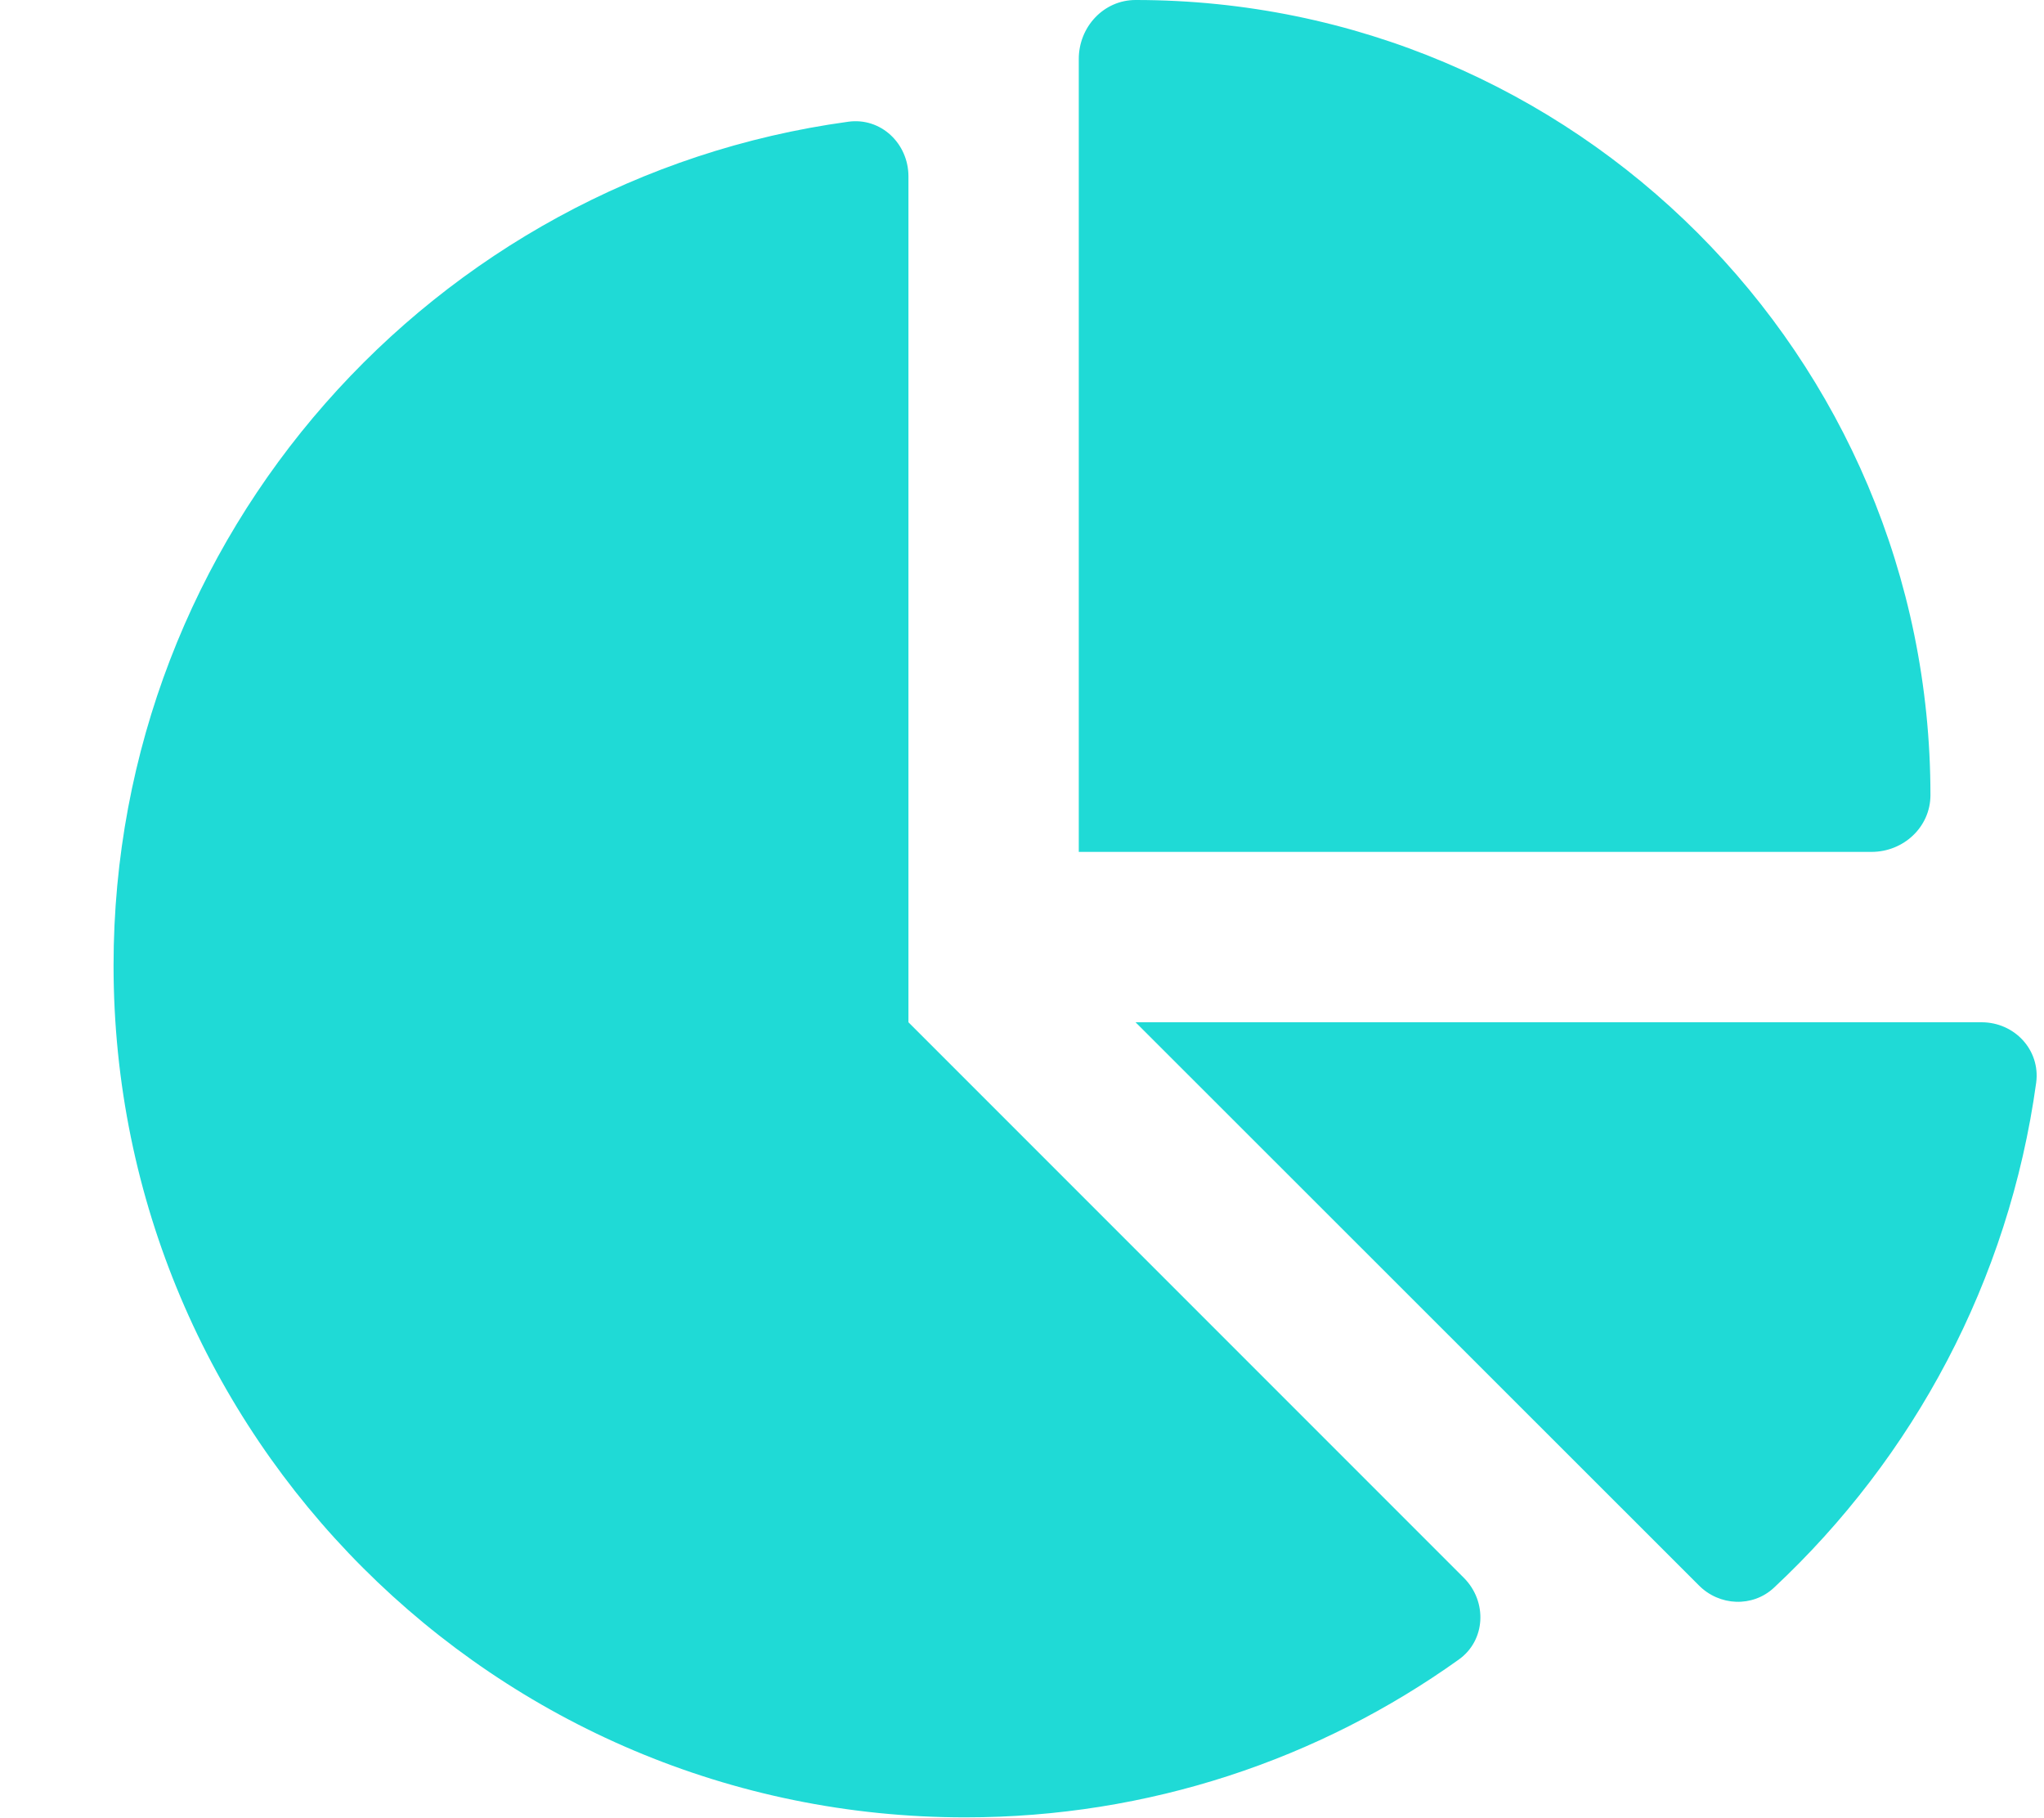
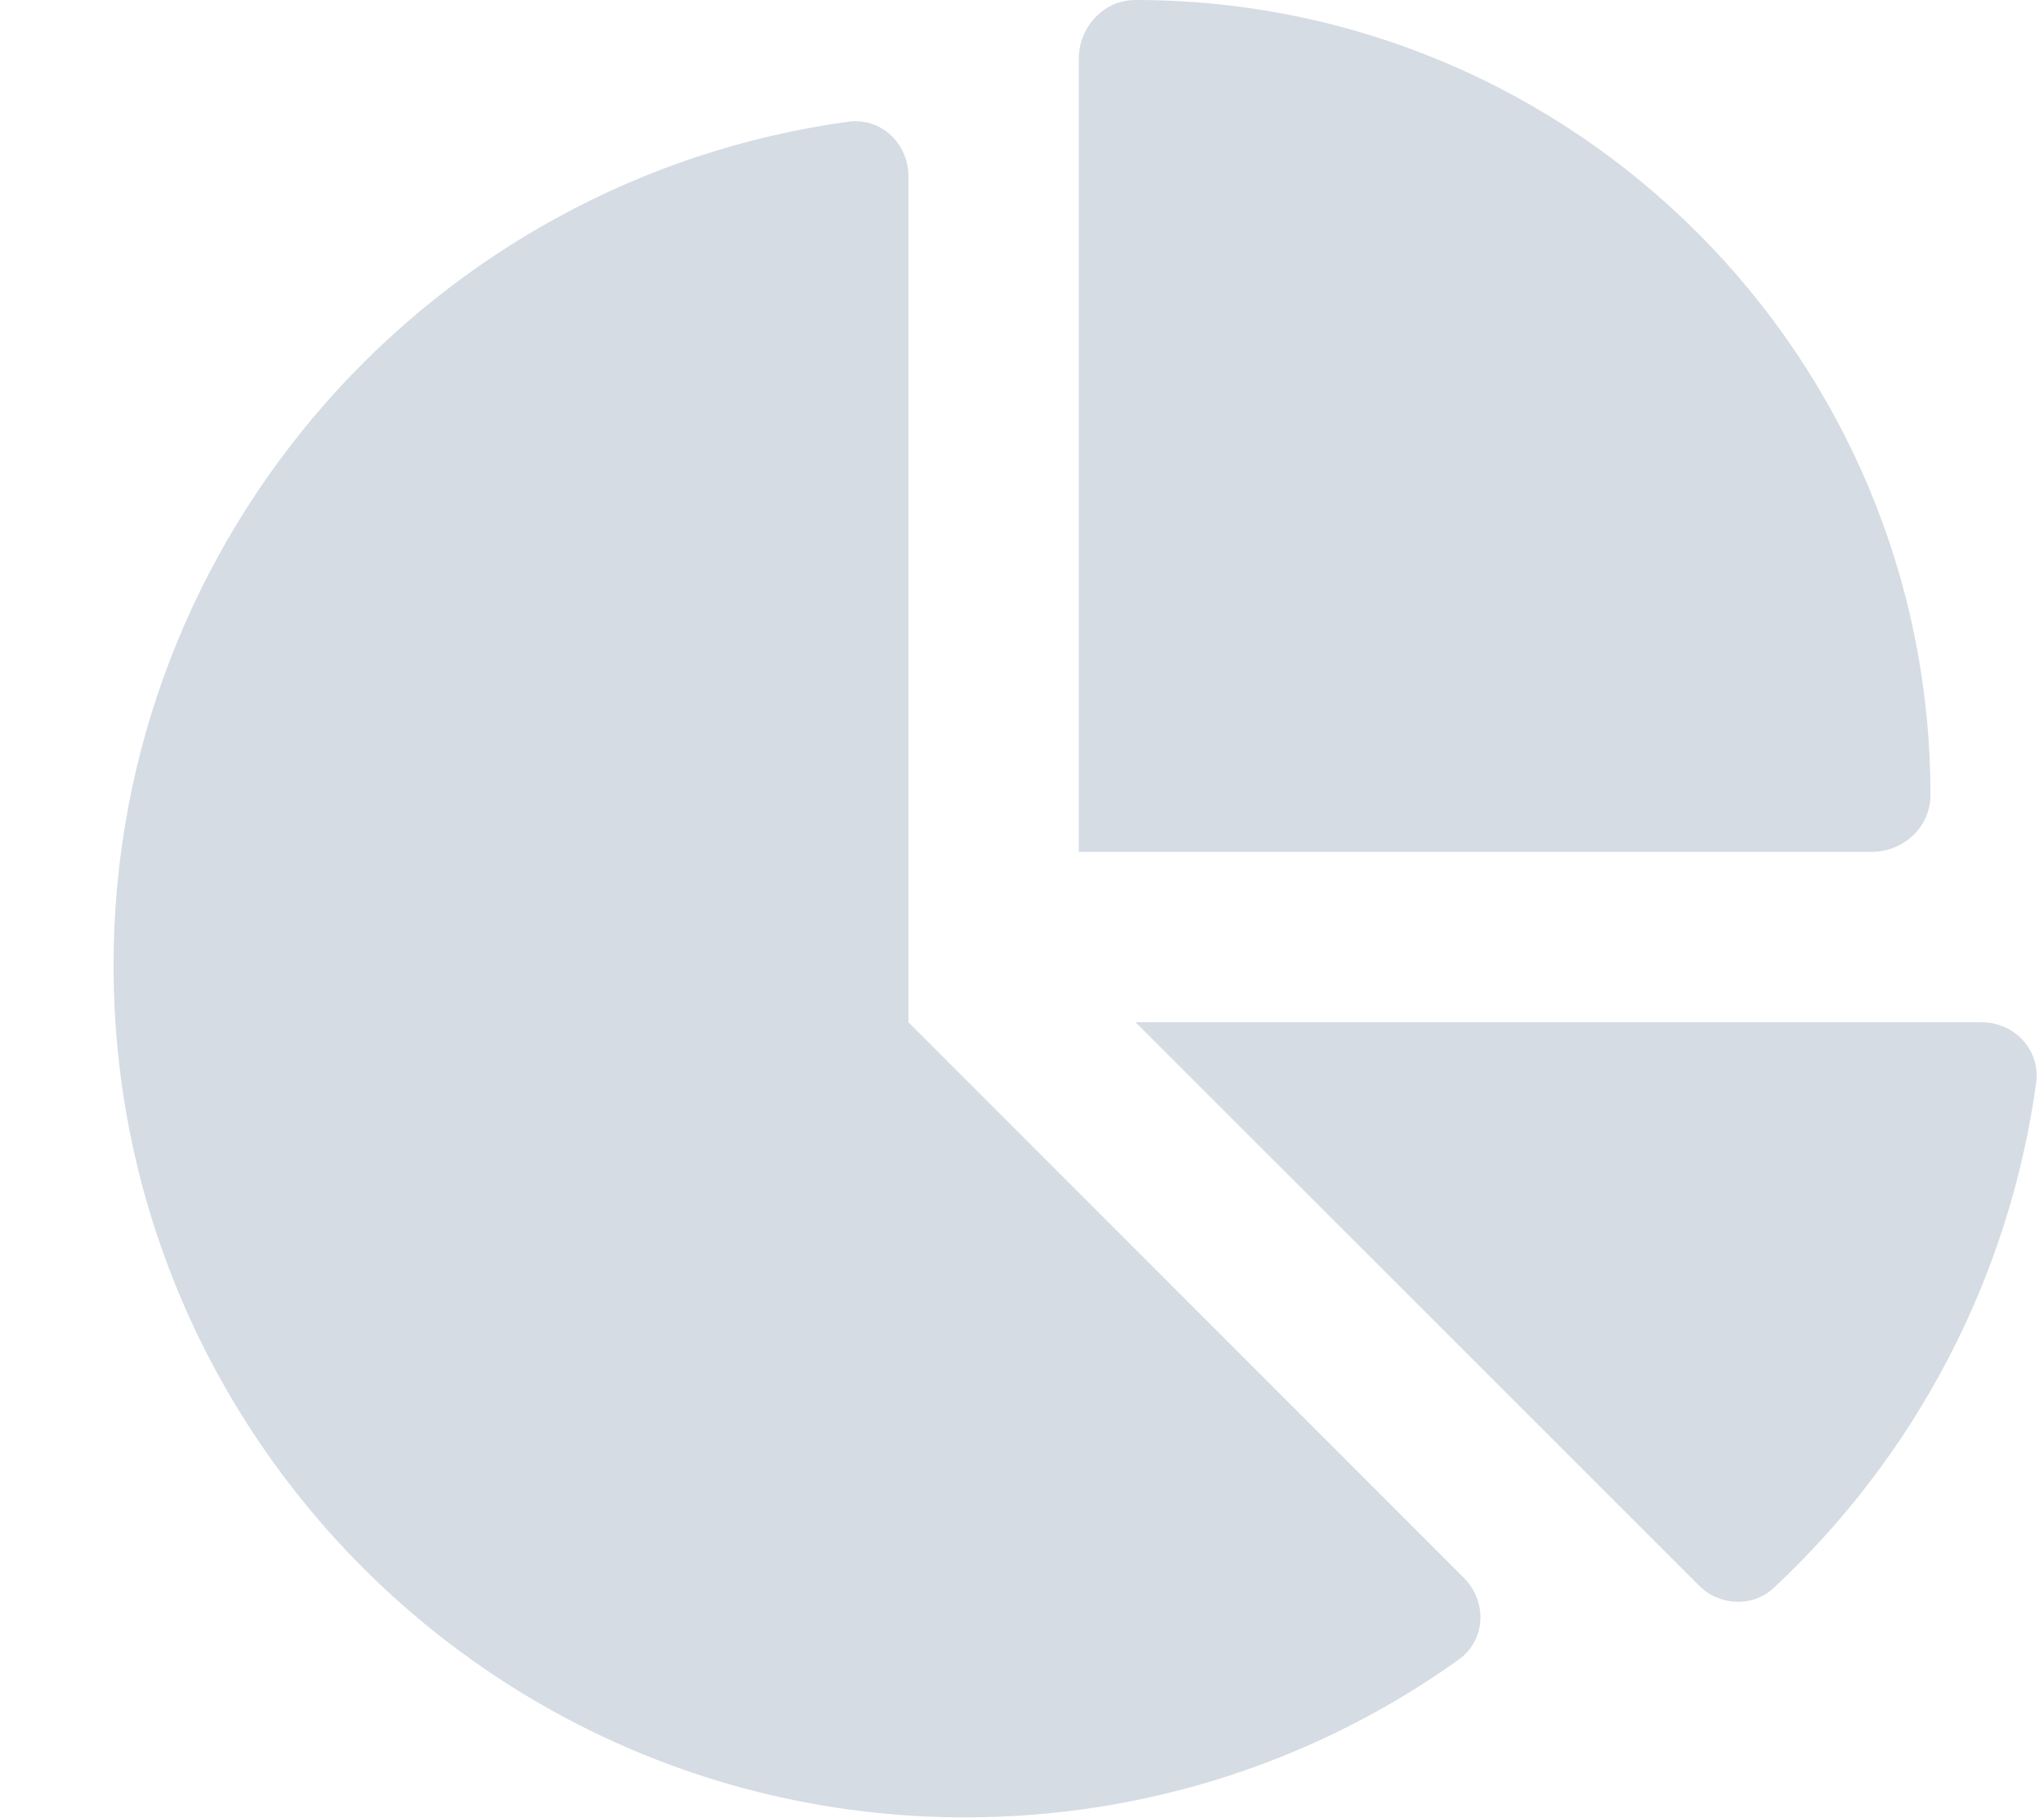
<svg xmlns="http://www.w3.org/2000/svg" height="16" width="18" viewBox="0 0 576 512">
-   <path fill="#1fdad6" d="M304 240V16.6c0-9 7-16.6 16-16.6C443.7 0 544 100.3 544 224c0 9-7.6 16-16.6 16H304zM32 272C32 150.7 122.1 50.3 239 34.3c9.2-1.3 17 6.1 17 15.4V288L412.5 444.5c6.7 6.7 6.2 17.7-1.5 23.1C371.8 495.6 323.8 512 272 512C139.5 512 32 404.6 32 272zm526.4 16c9.3 0 16.6 7.8 15.4 17c-7.7 55.9-34.6 105.6-73.9 142.3c-6 5.6-15.4 5.2-21.2-.7L320 288H558.4z" />
+   <path fill="#d5dce3" d="M304 240V16.6c0-9 7-16.6 16-16.6C443.7 0 544 100.3 544 224c0 9-7.6 16-16.6 16H304zM32 272C32 150.7 122.1 50.3 239 34.3c9.2-1.3 17 6.1 17 15.4V288L412.5 444.5c6.7 6.7 6.2 17.7-1.5 23.1C371.8 495.6 323.8 512 272 512C139.5 512 32 404.6 32 272zm526.4 16c9.3 0 16.6 7.8 15.4 17c-7.7 55.9-34.6 105.6-73.9 142.3c-6 5.6-15.4 5.2-21.2-.7L320 288H558.4z" />
</svg>
